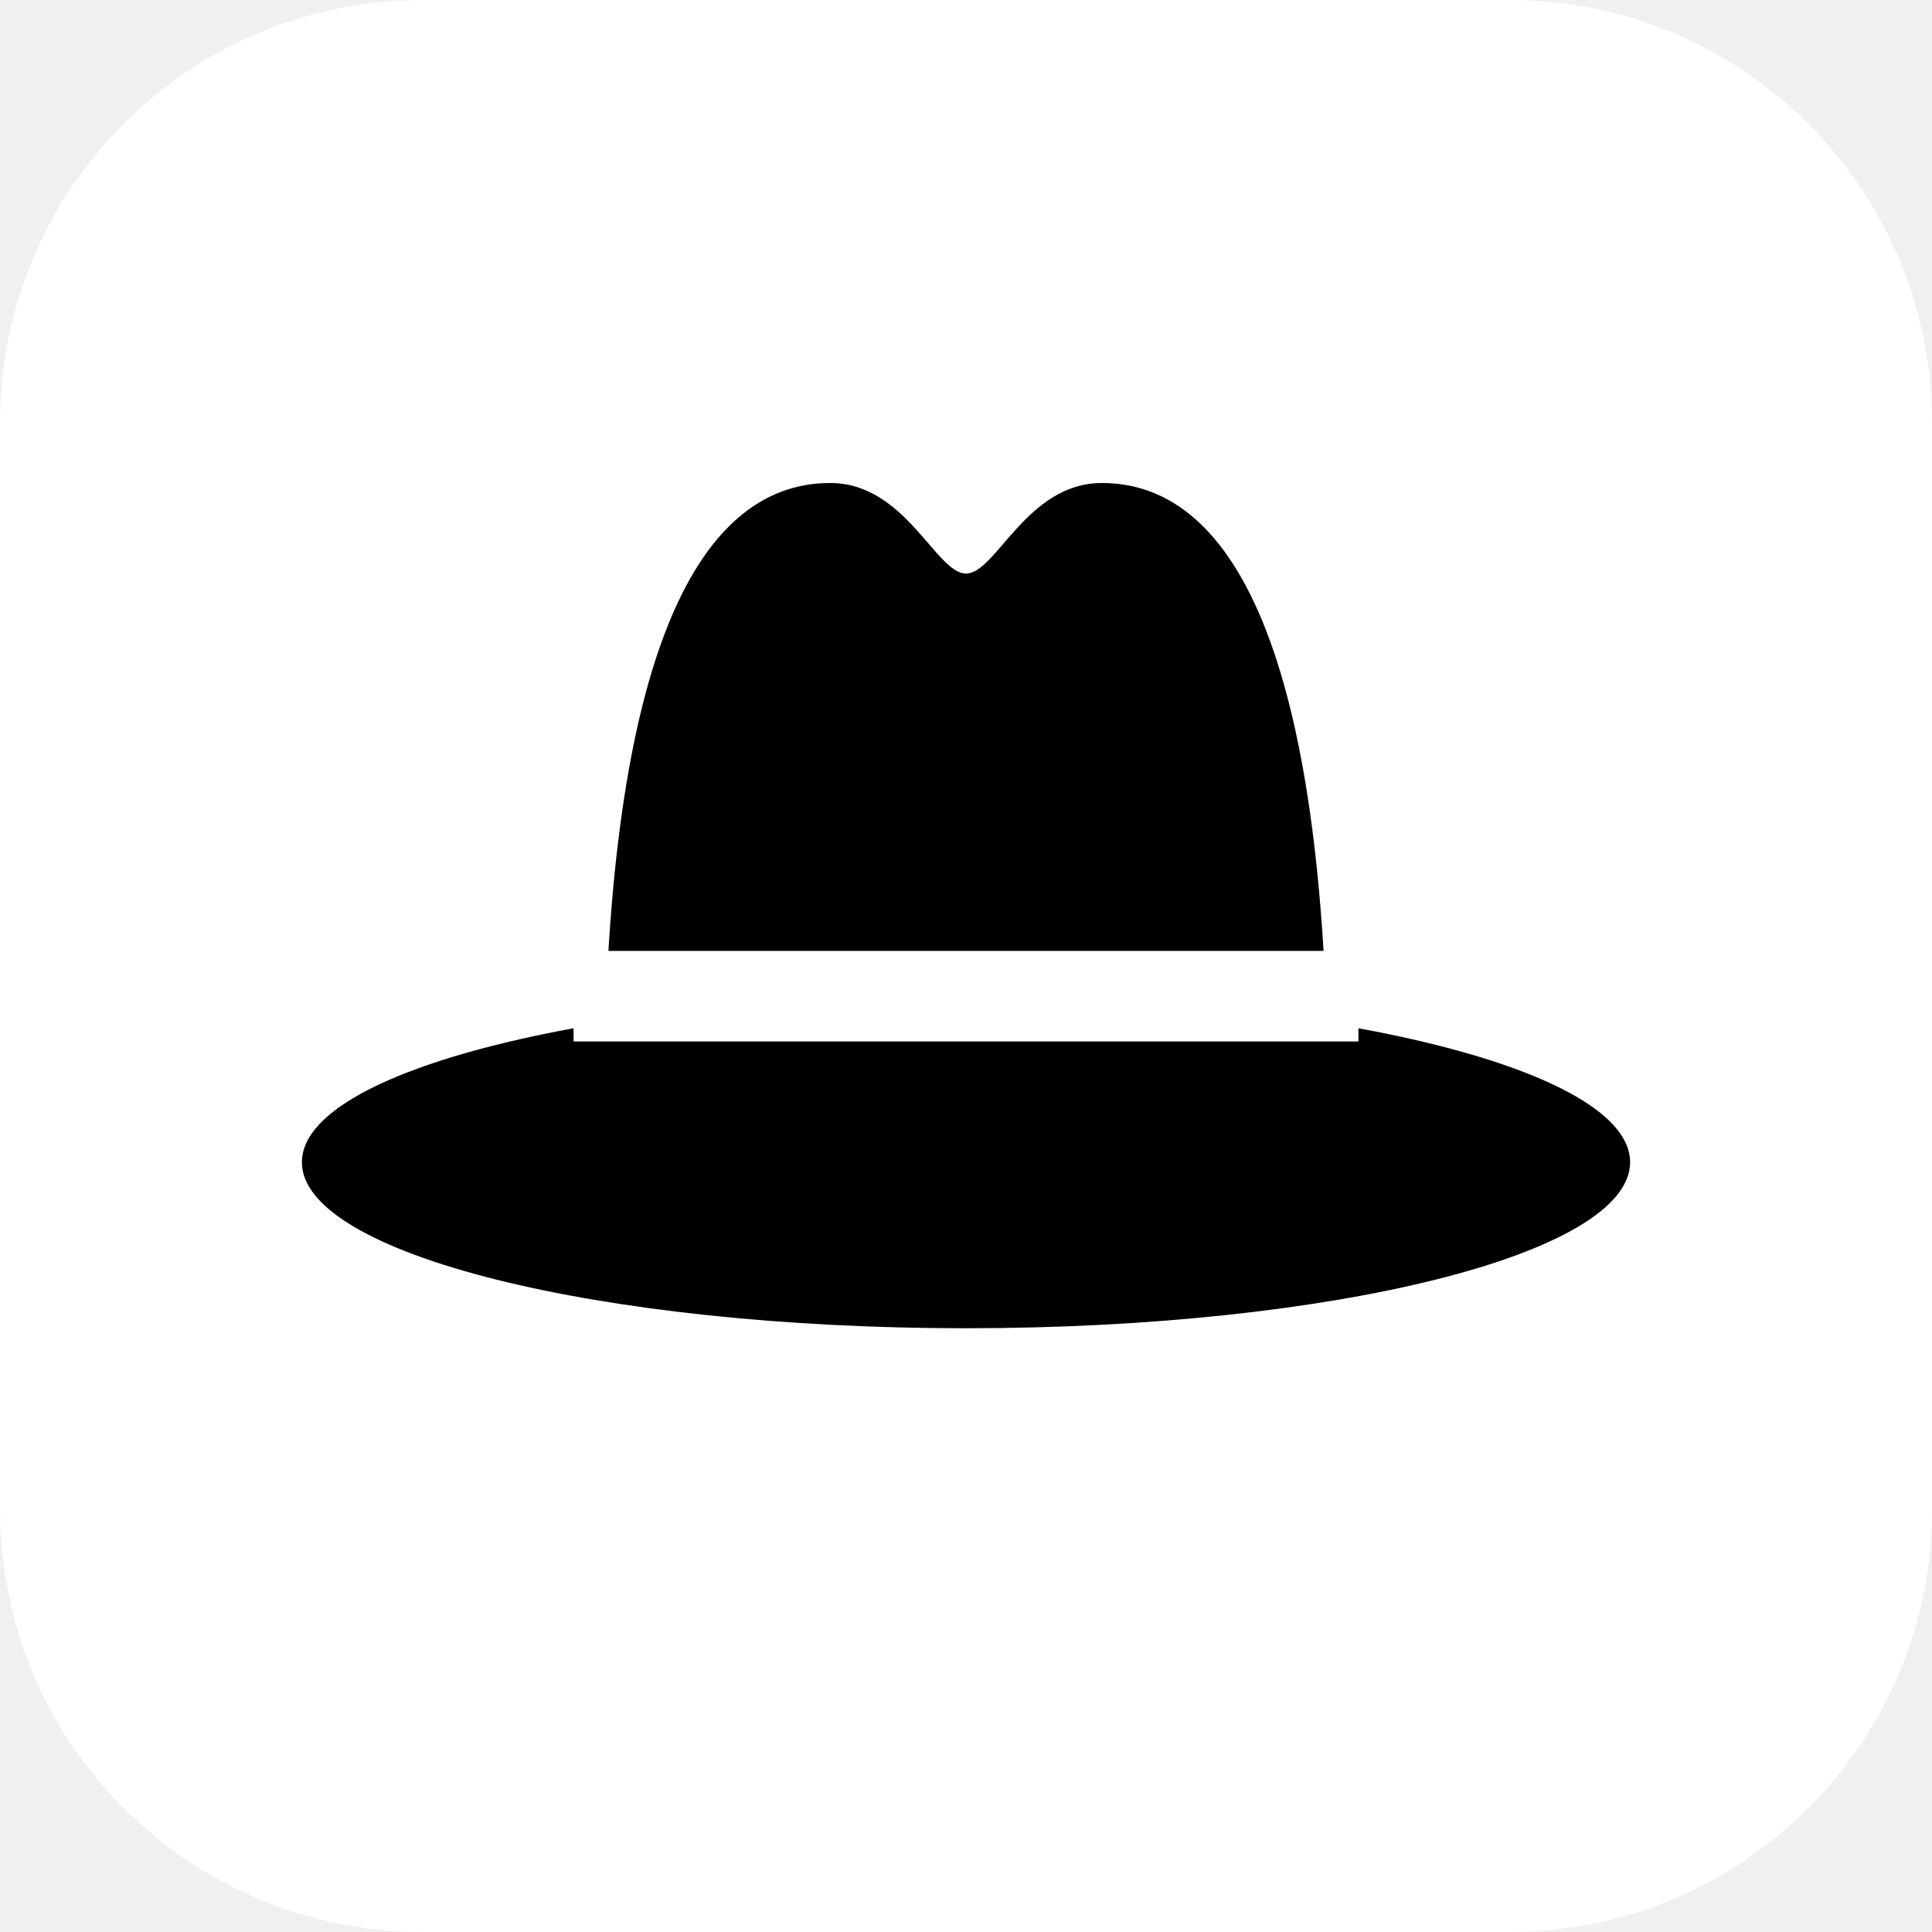
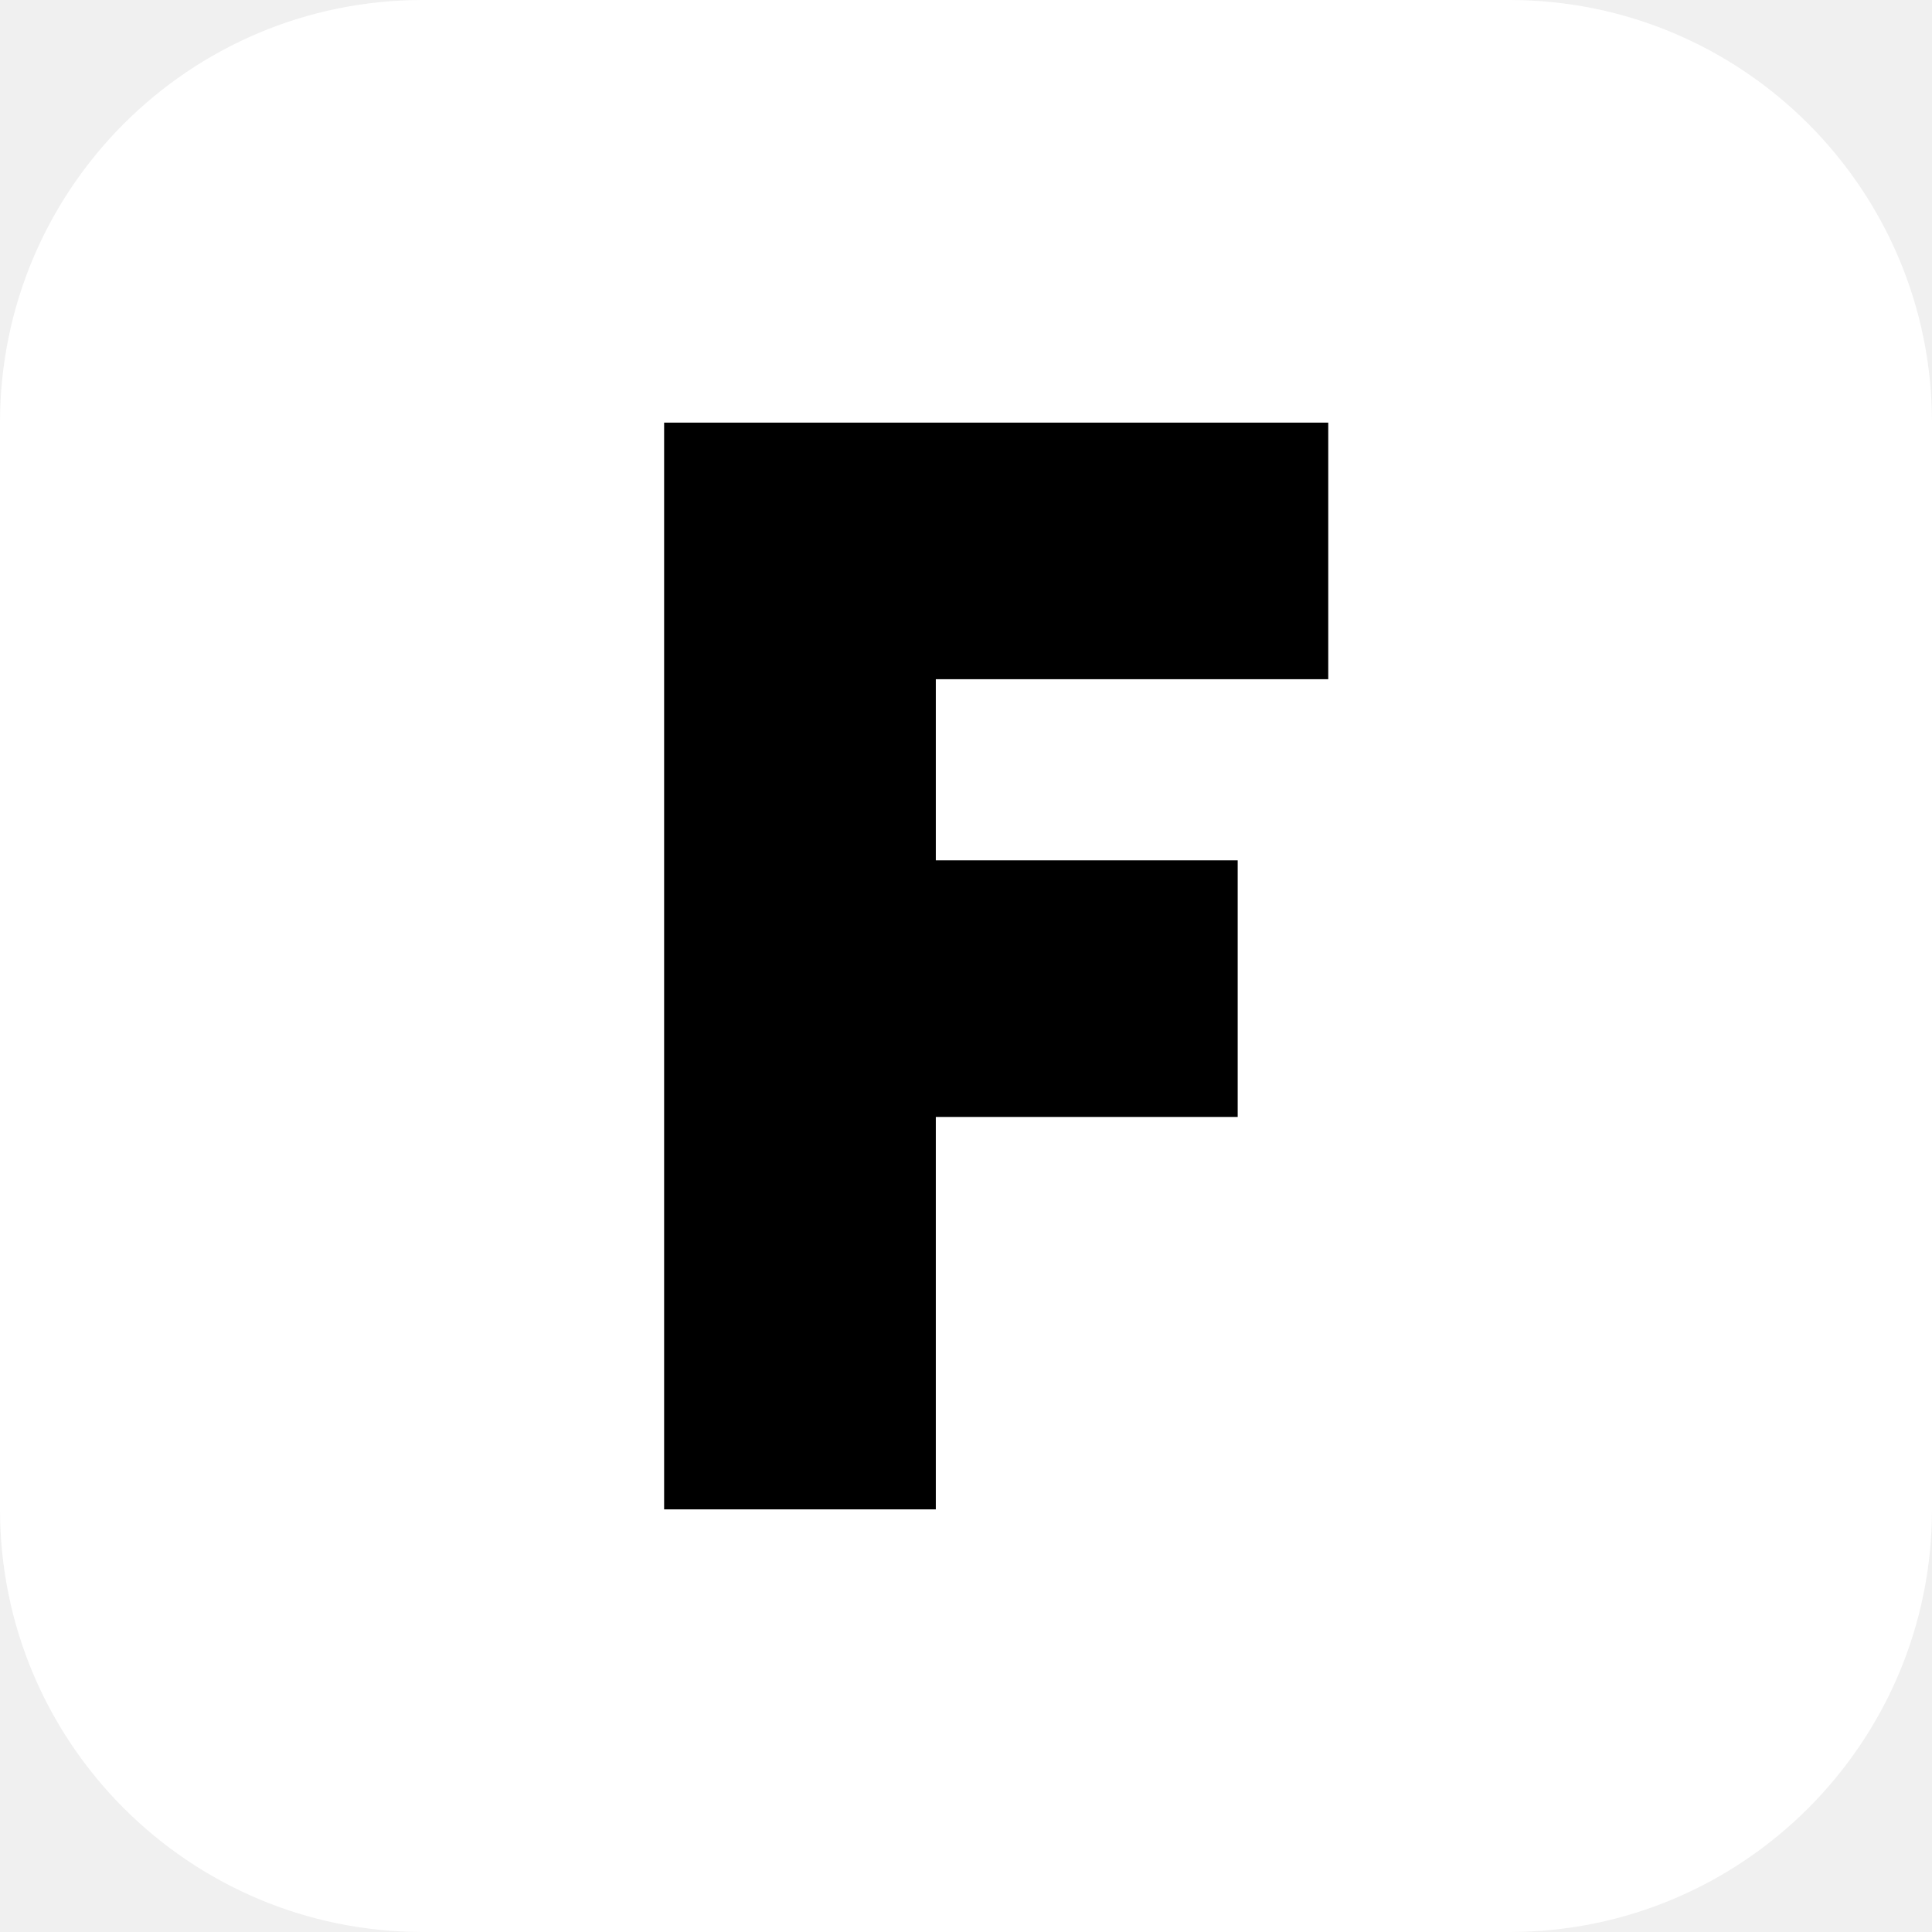
- <svg xmlns="http://www.w3.org/2000/svg" viewBox="0 0 64 64" role="img" aria-label="Fedora Movies">
+ <svg xmlns="http://www.w3.org/2000/svg" viewBox="0 0 64 64" role="img" aria-label="F Movies">
  <rect width="64" height="64" rx="14" fill="#ffffff" />
-   <g fill="#000000">
-     <path d="M20 37C20 22 23 16 27.5 16C30 16 31 19 32 19C33 19 34 16 36.5 16C41 16 44 22 44 37Z" />
-     <ellipse cx="32" cy="38.5" rx="22" ry="5.5" />
-   </g>
-   <rect x="19" y="31.5" width="26" height="3" fill="#ffffff" />
+   <path d="M22 14H44V22.5H31V28.5H41V37H31V50H22Z" fill="#000000" />
</svg>
